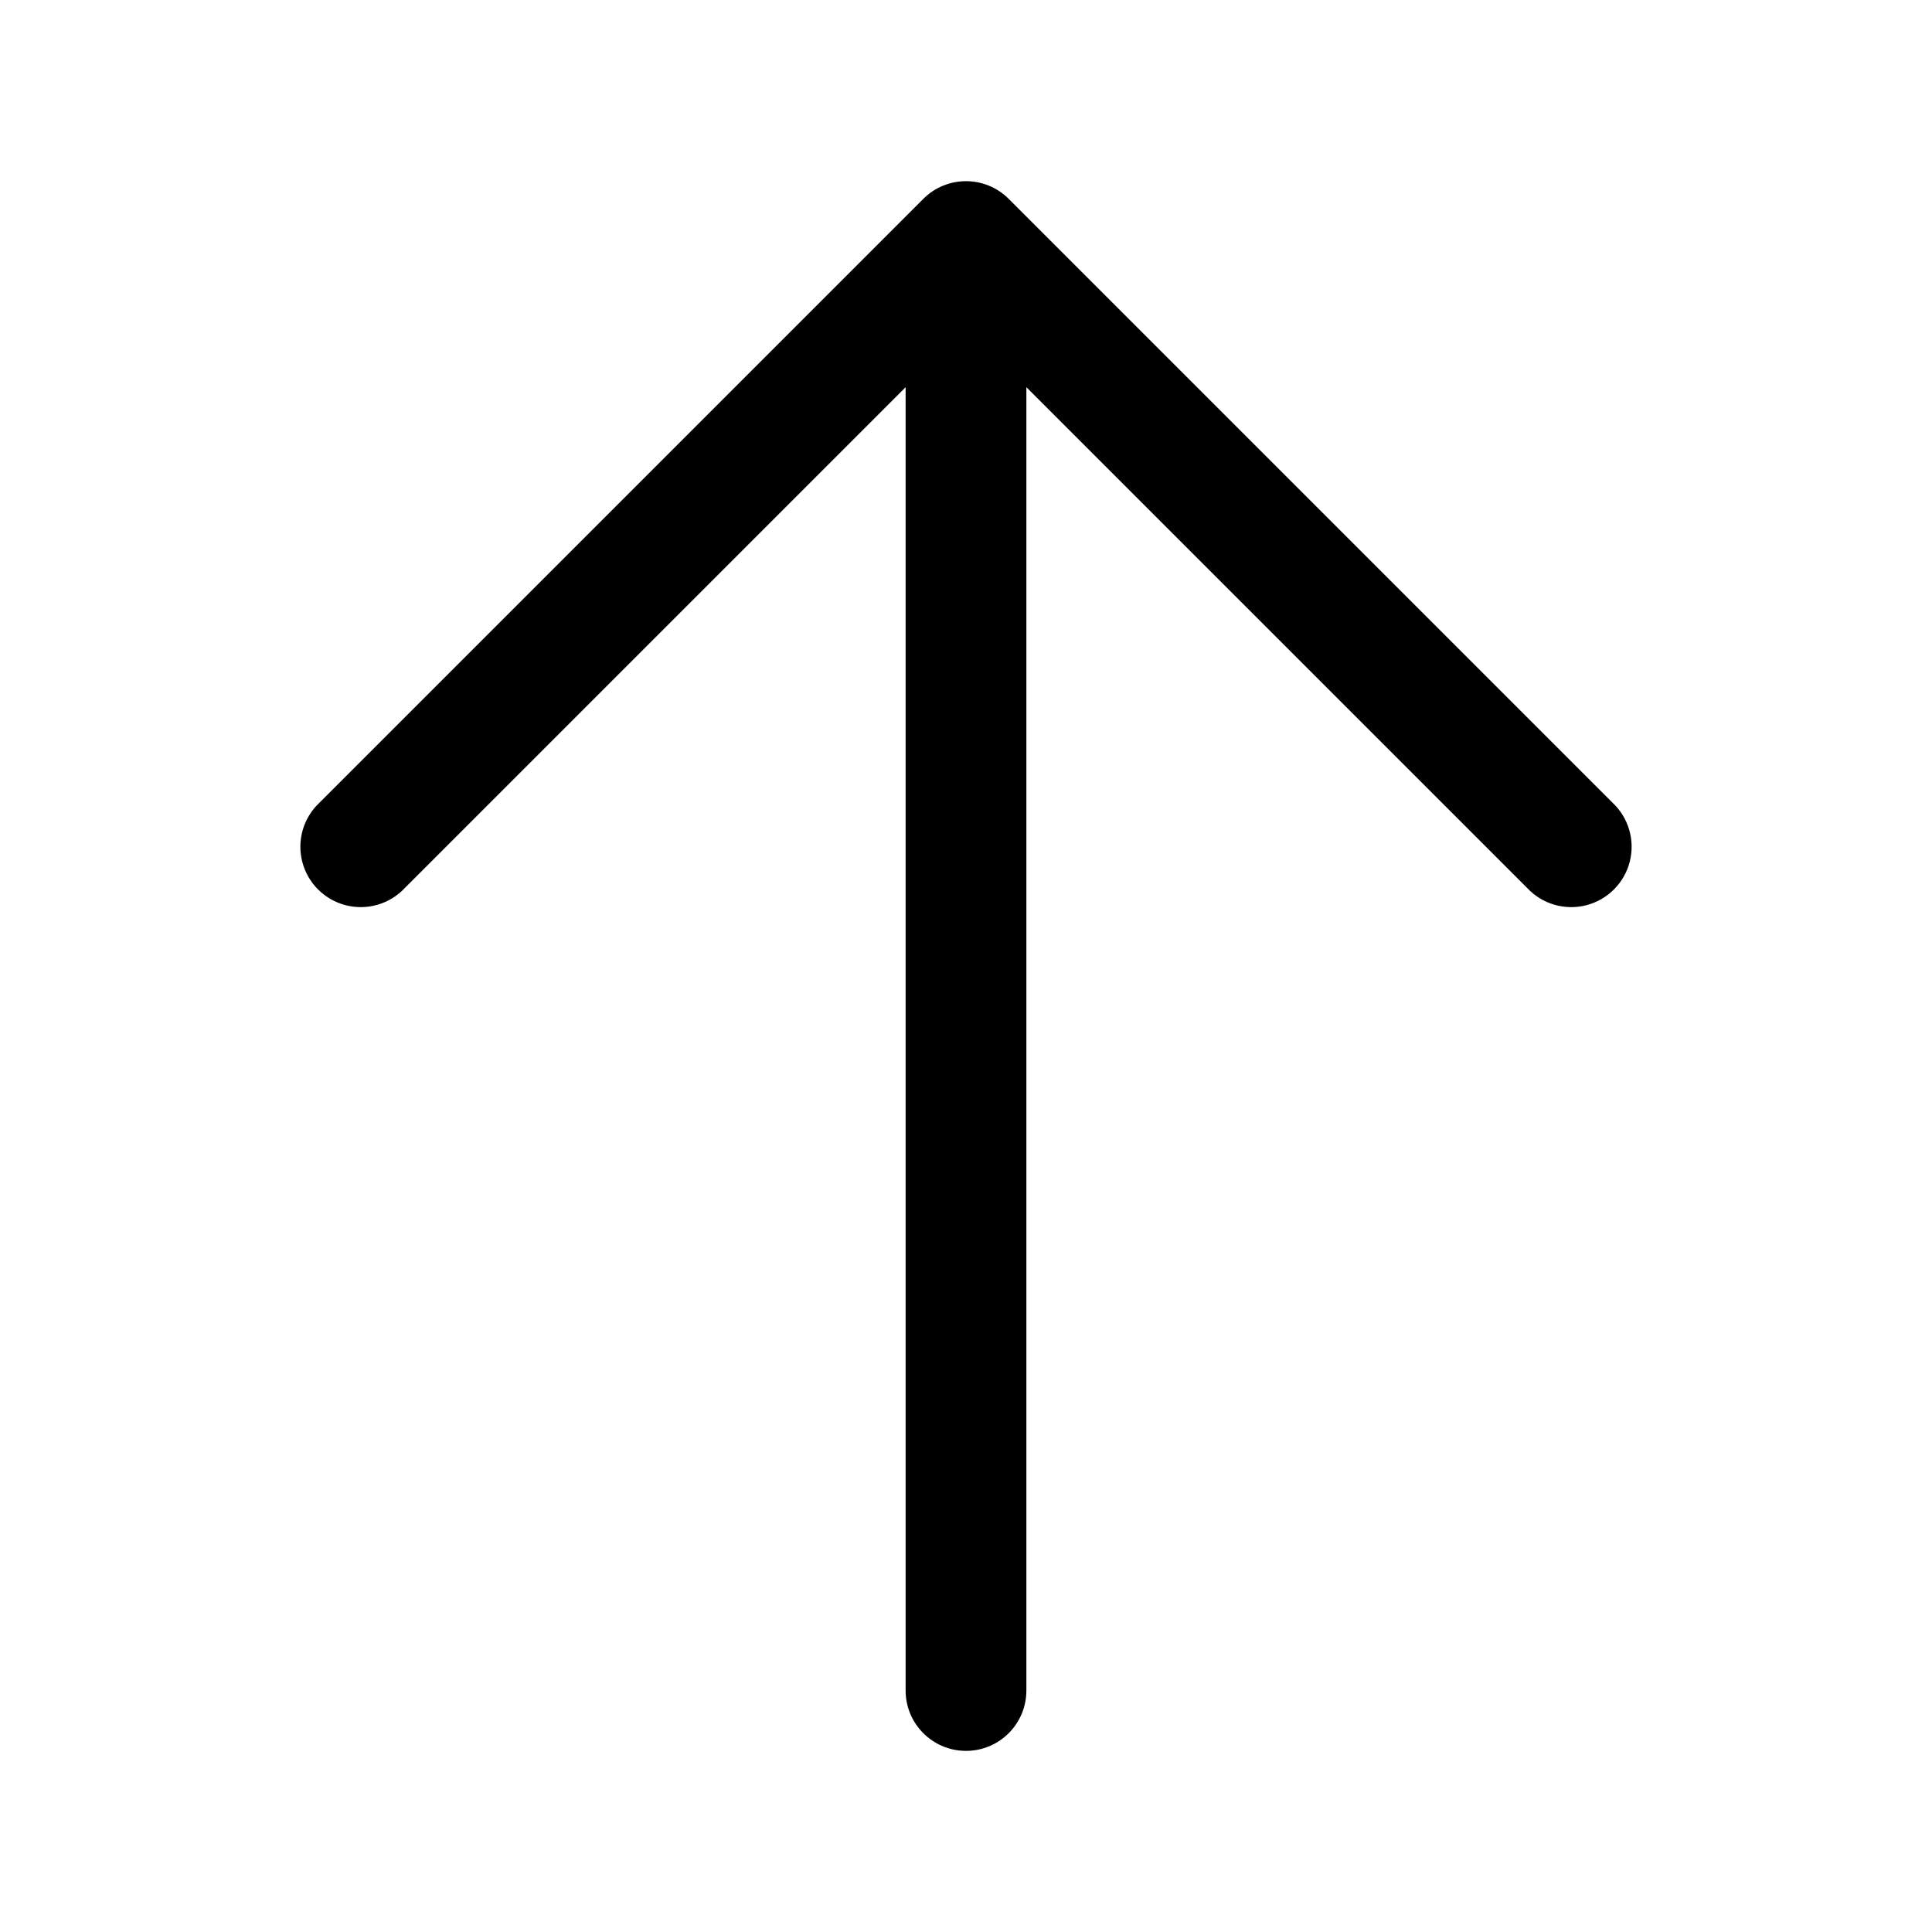
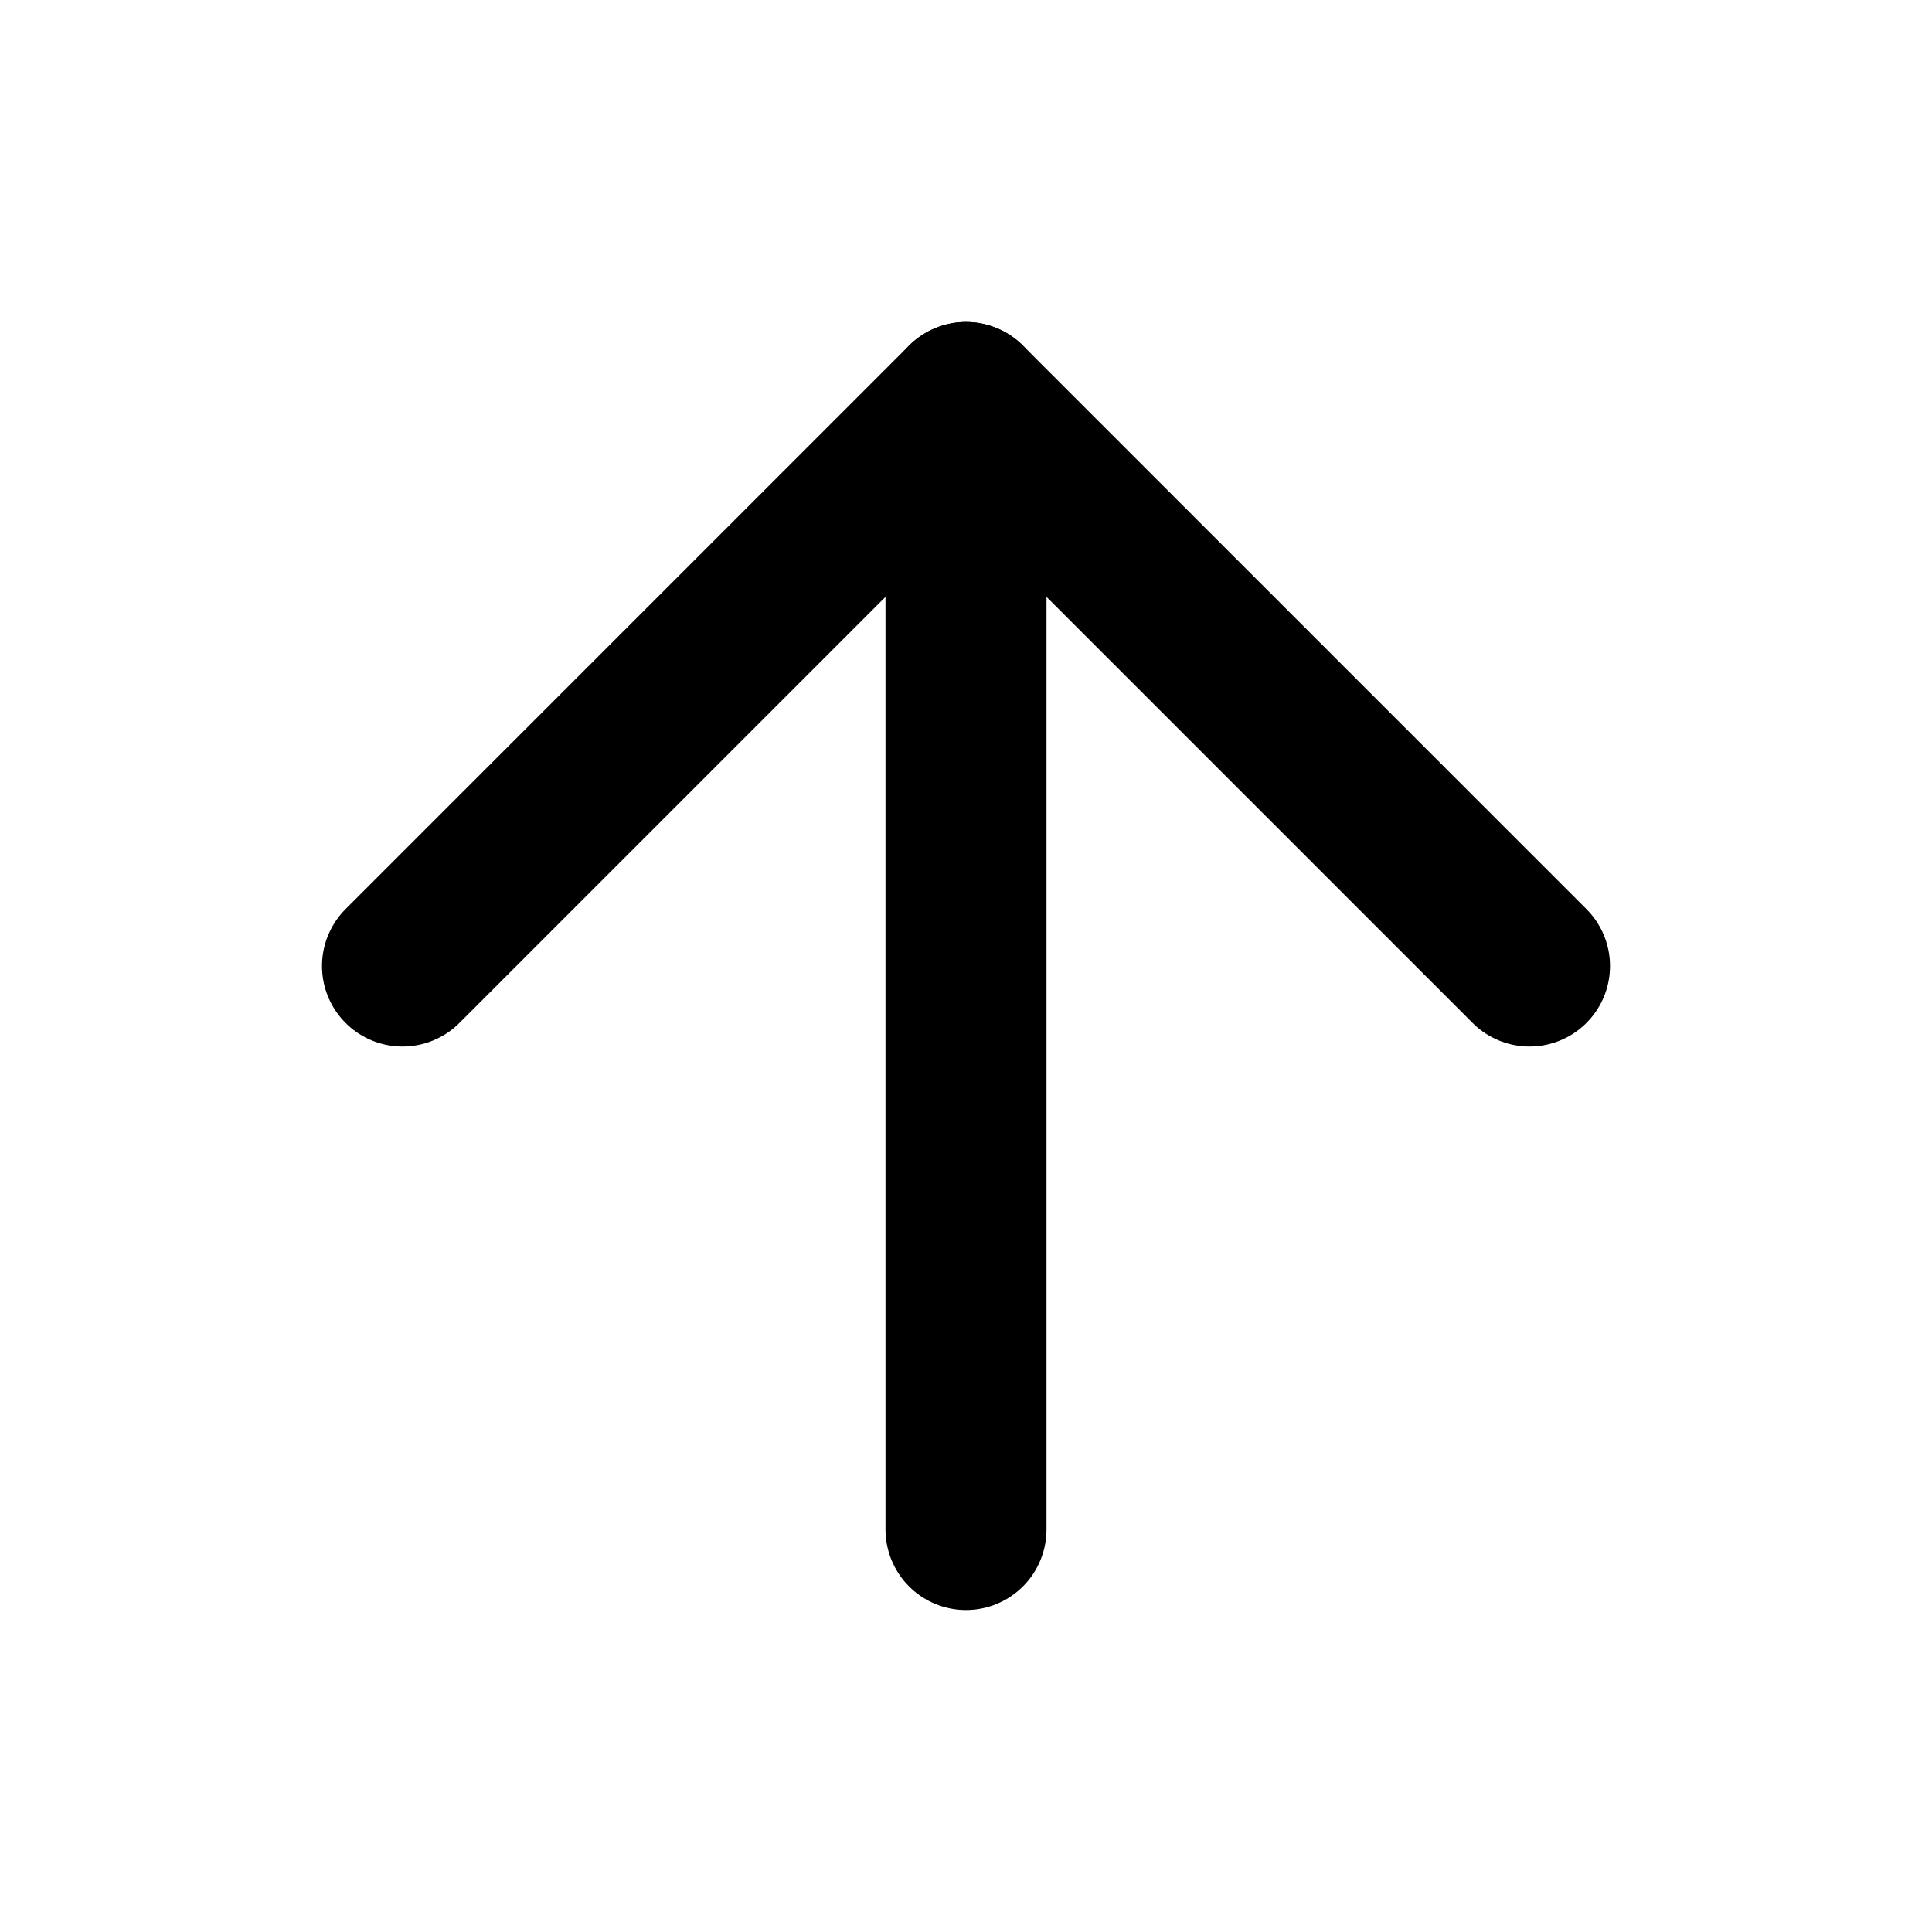
- <svg xmlns="http://www.w3.org/2000/svg" viewBox="0 0 24 24" fill="currentColor" class="size-6">
-   <path fill-rule="evenodd" d="M11.47 2.47a.75.75 0 0 1 1.06 0l7.5 7.5a.75.75 0 1 1-1.06 1.06l-6.22-6.22V21a.75.75 0 0 1-1.5 0V4.81l-6.22 6.22a.75.75 0 1 1-1.06-1.06l7.5-7.5Z" clip-rule="evenodd" />
+ <svg xmlns="http://www.w3.org/2000/svg" class="lucide lucide-arrow-up" width="24" height="24" viewBox="0 0 24 24" fill="none" stroke="currentColor" stroke-width="2" stroke-linecap="round" stroke-linejoin="round">
+   <path d="m5 12 7-7 7 7" />
+   <path d="M12 19V5" />
</svg>
